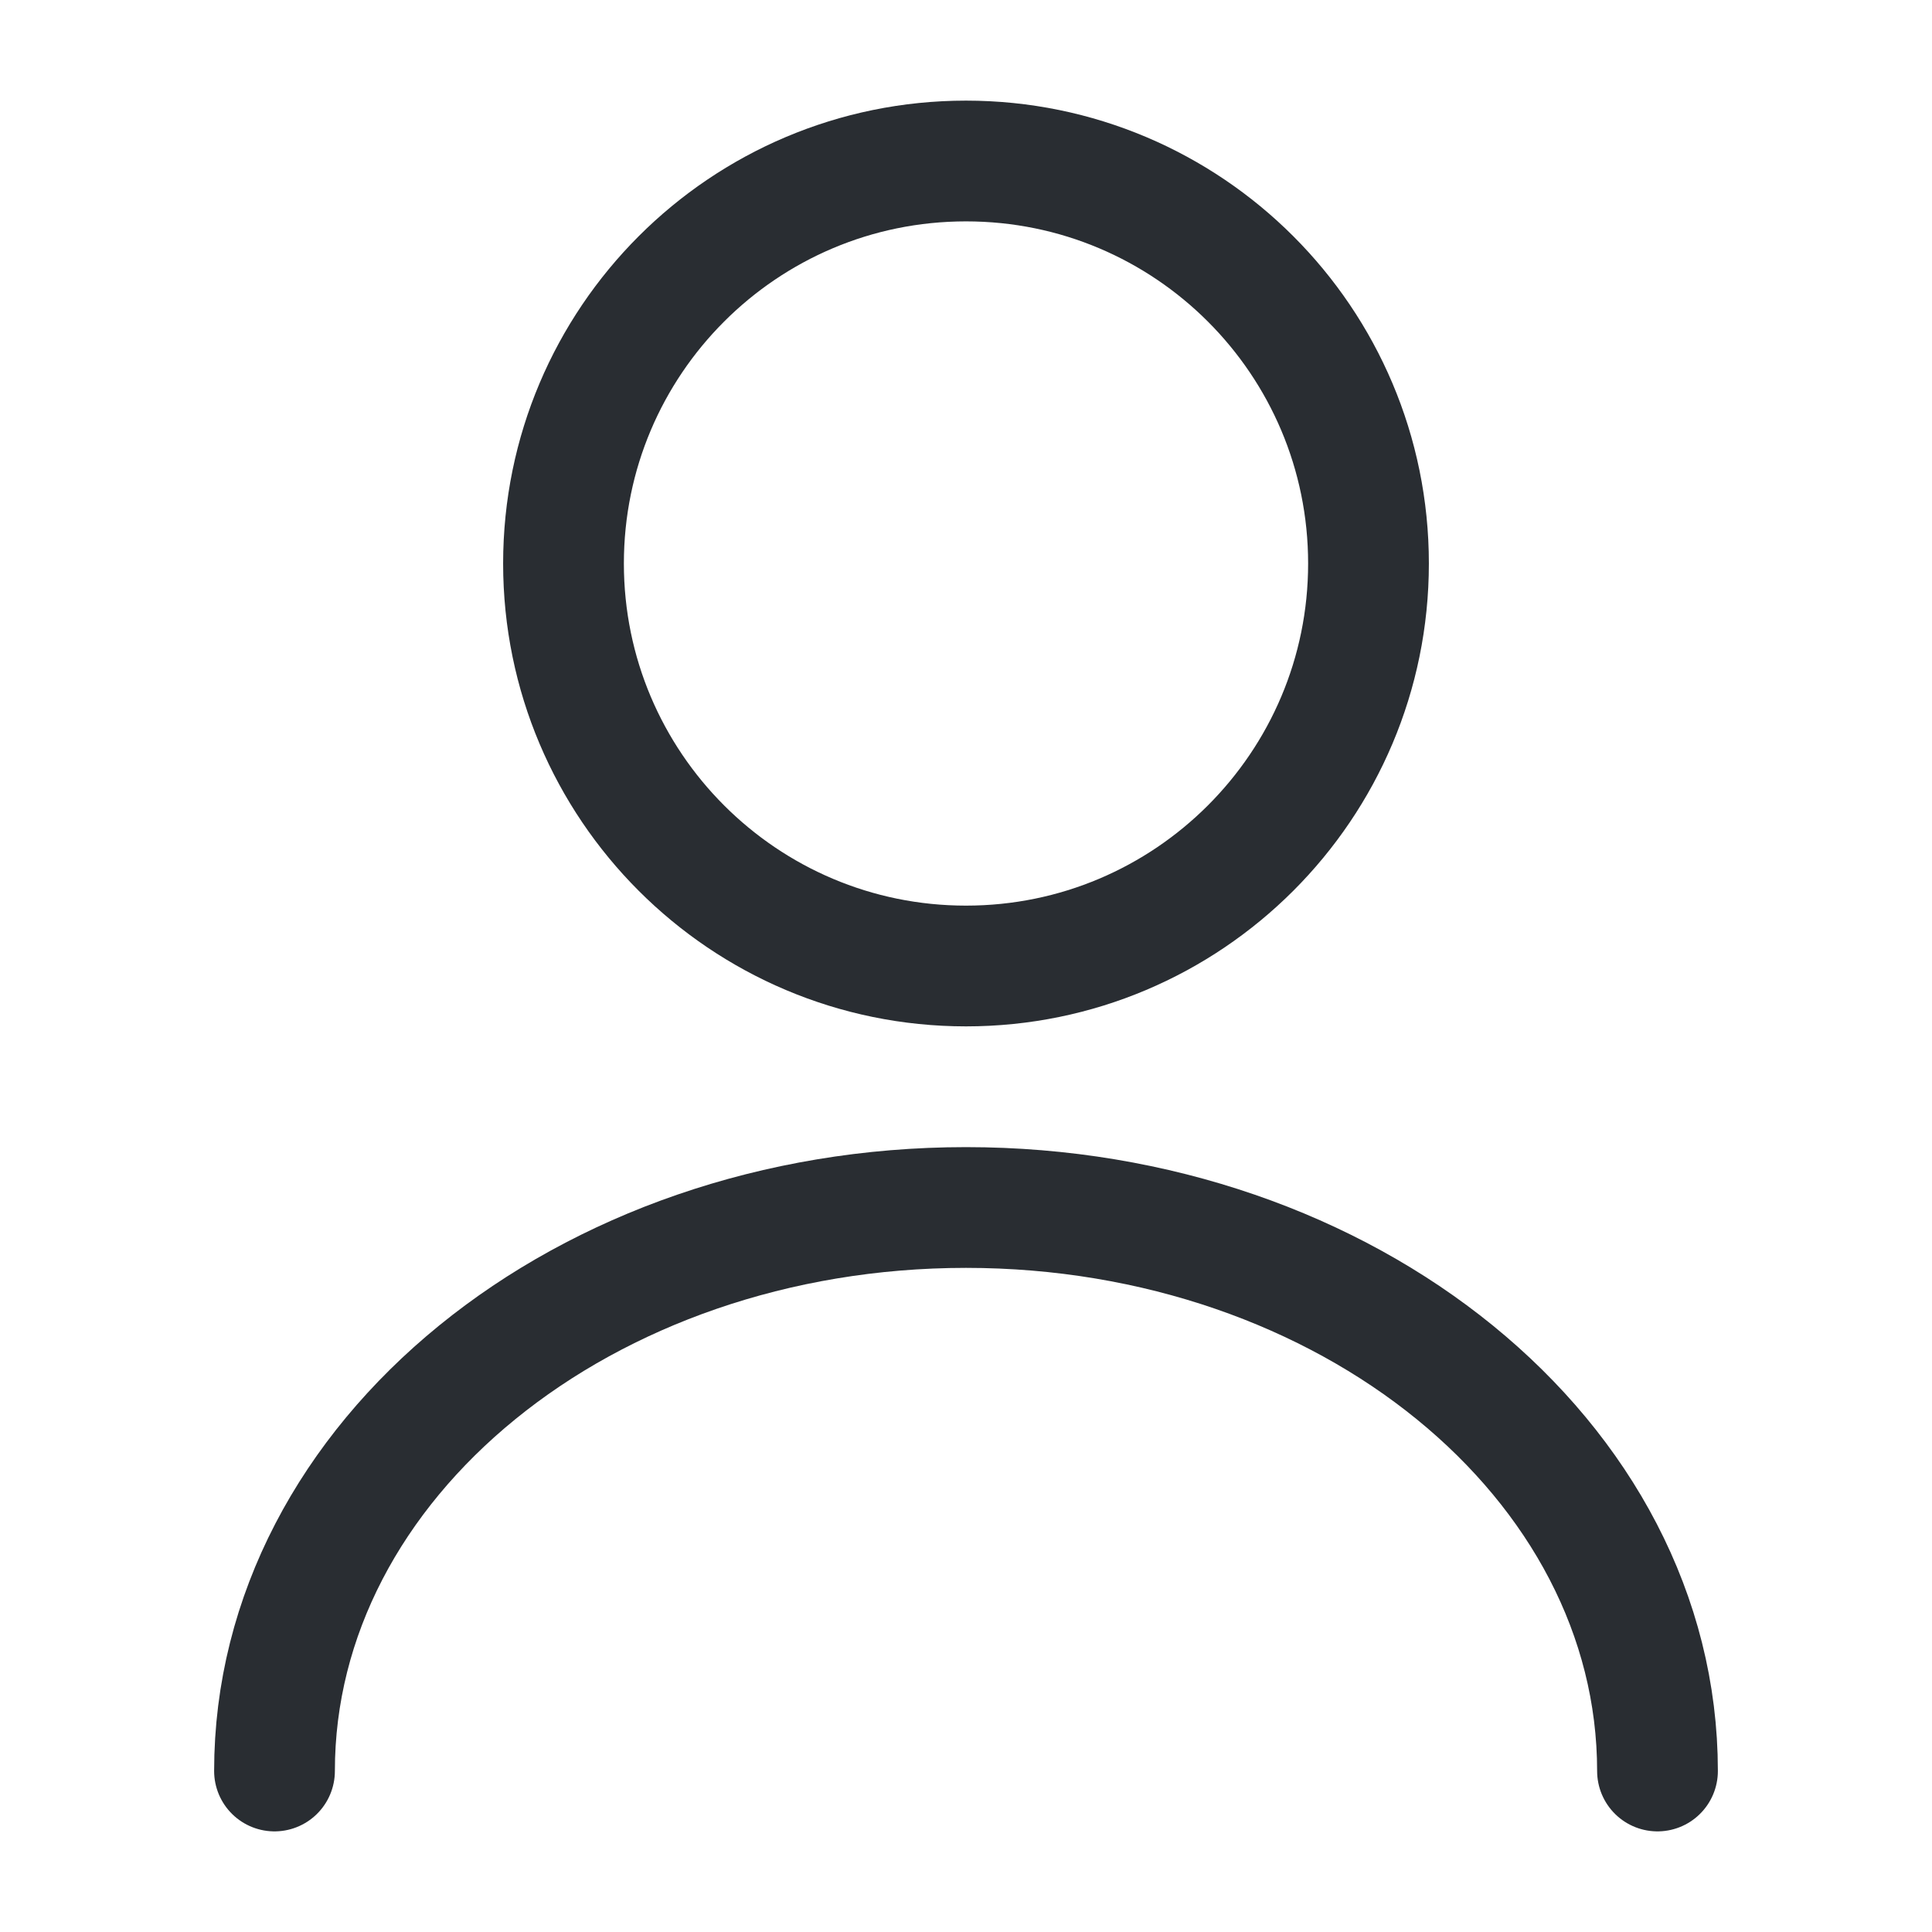
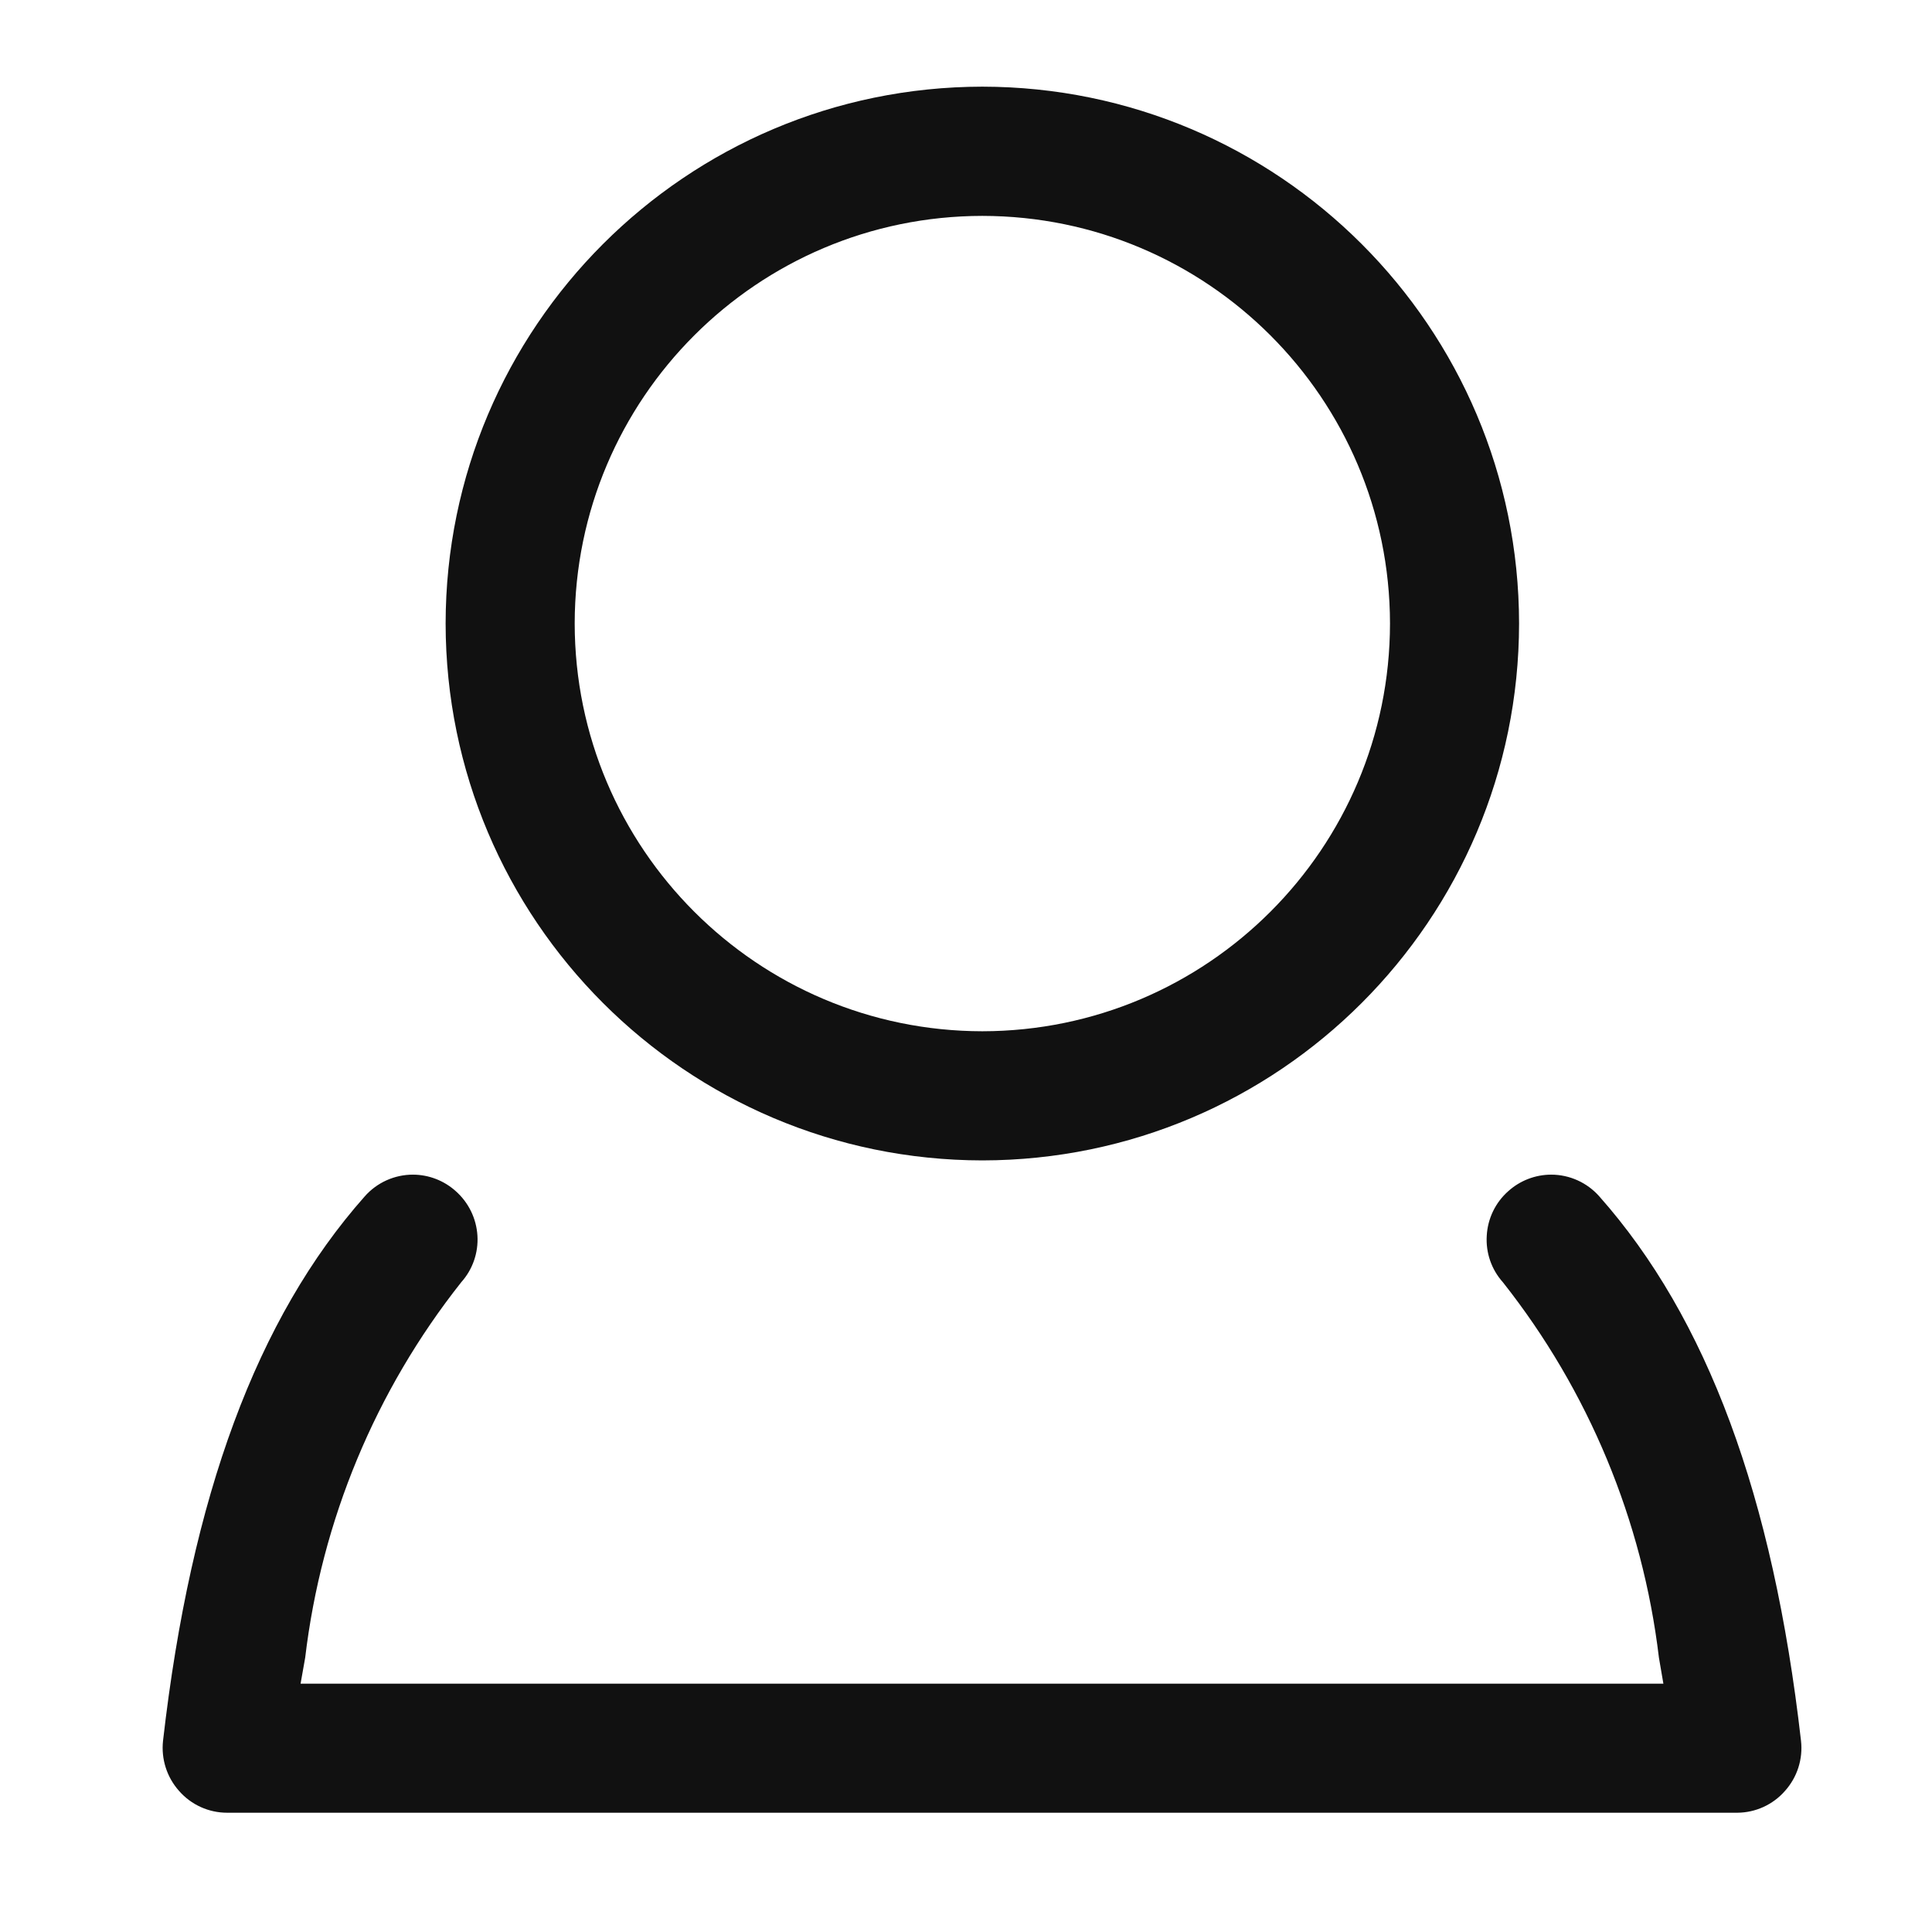
- <svg xmlns="http://www.w3.org/2000/svg" width="800px" height="800px" viewBox="0 0 24 24" fill="none">
-   <path d="M12 12C14.761 12 17 9.761 17 7C17 4.239 14.761 2 12 2C9.239 2 7 4.239 7 7C7 9.761 9.239 12 12 12Z" stroke="#292D32" stroke-width="1.5" stroke-linecap="round" stroke-linejoin="round" />
-   <path d="M20.59 22C20.59 18.13 16.74 15 12 15C7.26 15 3.41 18.13 3.41 22" stroke="#292D32" stroke-width="1.5" stroke-linecap="round" stroke-linejoin="round" />
+ <svg xmlns="http://www.w3.org/2000/svg" class="!bg-transparent" height="26" viewBox="0 0 26 26" width="26">
+   <g id="icon_mypage_26" transform="translate(-21 -3132.373)">
+     <rect data-name="사각형 847" fill="none" height="26" id="사각형_847" transform="translate(21 3132.373)" width="26" />
+     <g data-name="그룹 633" id="그룹_633" transform="translate(22.89 3133.241)">
+       <path d="M3660.934-9861.82a7.232,7.232,0,0,1-7.223-7.226,7.231,7.231,0,0,1,7.223-7.224,7.231,7.231,0,0,1,7.223,7.224A7.232,7.232,0,0,1,3660.934-9861.82Zm0-12.711a5.492,5.492,0,0,0-5.486,5.485,5.493,5.493,0,0,0,5.486,5.488,5.493,5.493,0,0,0,5.486-5.488A5.492,5.492,0,0,0,3660.934-9874.531Z" data-name="빼기 7" fill="#111" id="빼기_7" transform="translate(-3649.604 9876.568)" />
+       <path d="M3674.9-9867.683h-20.323a.858.858,0,0,1-.647-.293.871.871,0,0,1-.216-.676c.377-3.294,1.265-5.69,2.714-7.325a.864.864,0,0,1,.649-.293.864.864,0,0,1,.575.221.871.871,0,0,1,.293.6.86.86,0,0,1-.218.627,10.046,10.046,0,0,0-2.1,5.052l-.062.35h18.34l-.06-.35a10.074,10.074,0,0,0-2.1-5.052.857.857,0,0,1-.217-.627.862.862,0,0,1,.291-.6.865.865,0,0,1,.575-.221.864.864,0,0,1,.649.293c1.45,1.636,2.338,4.031,2.714,7.325a.864.864,0,0,1-.216.676A.858.858,0,0,1,3674.9-9867.683Z" data-name="빼기 6" fill="#111" id="빼기_6" transform="translate(-3653.41 9891.21)" />
+     </g>
+   </g>
</svg>
